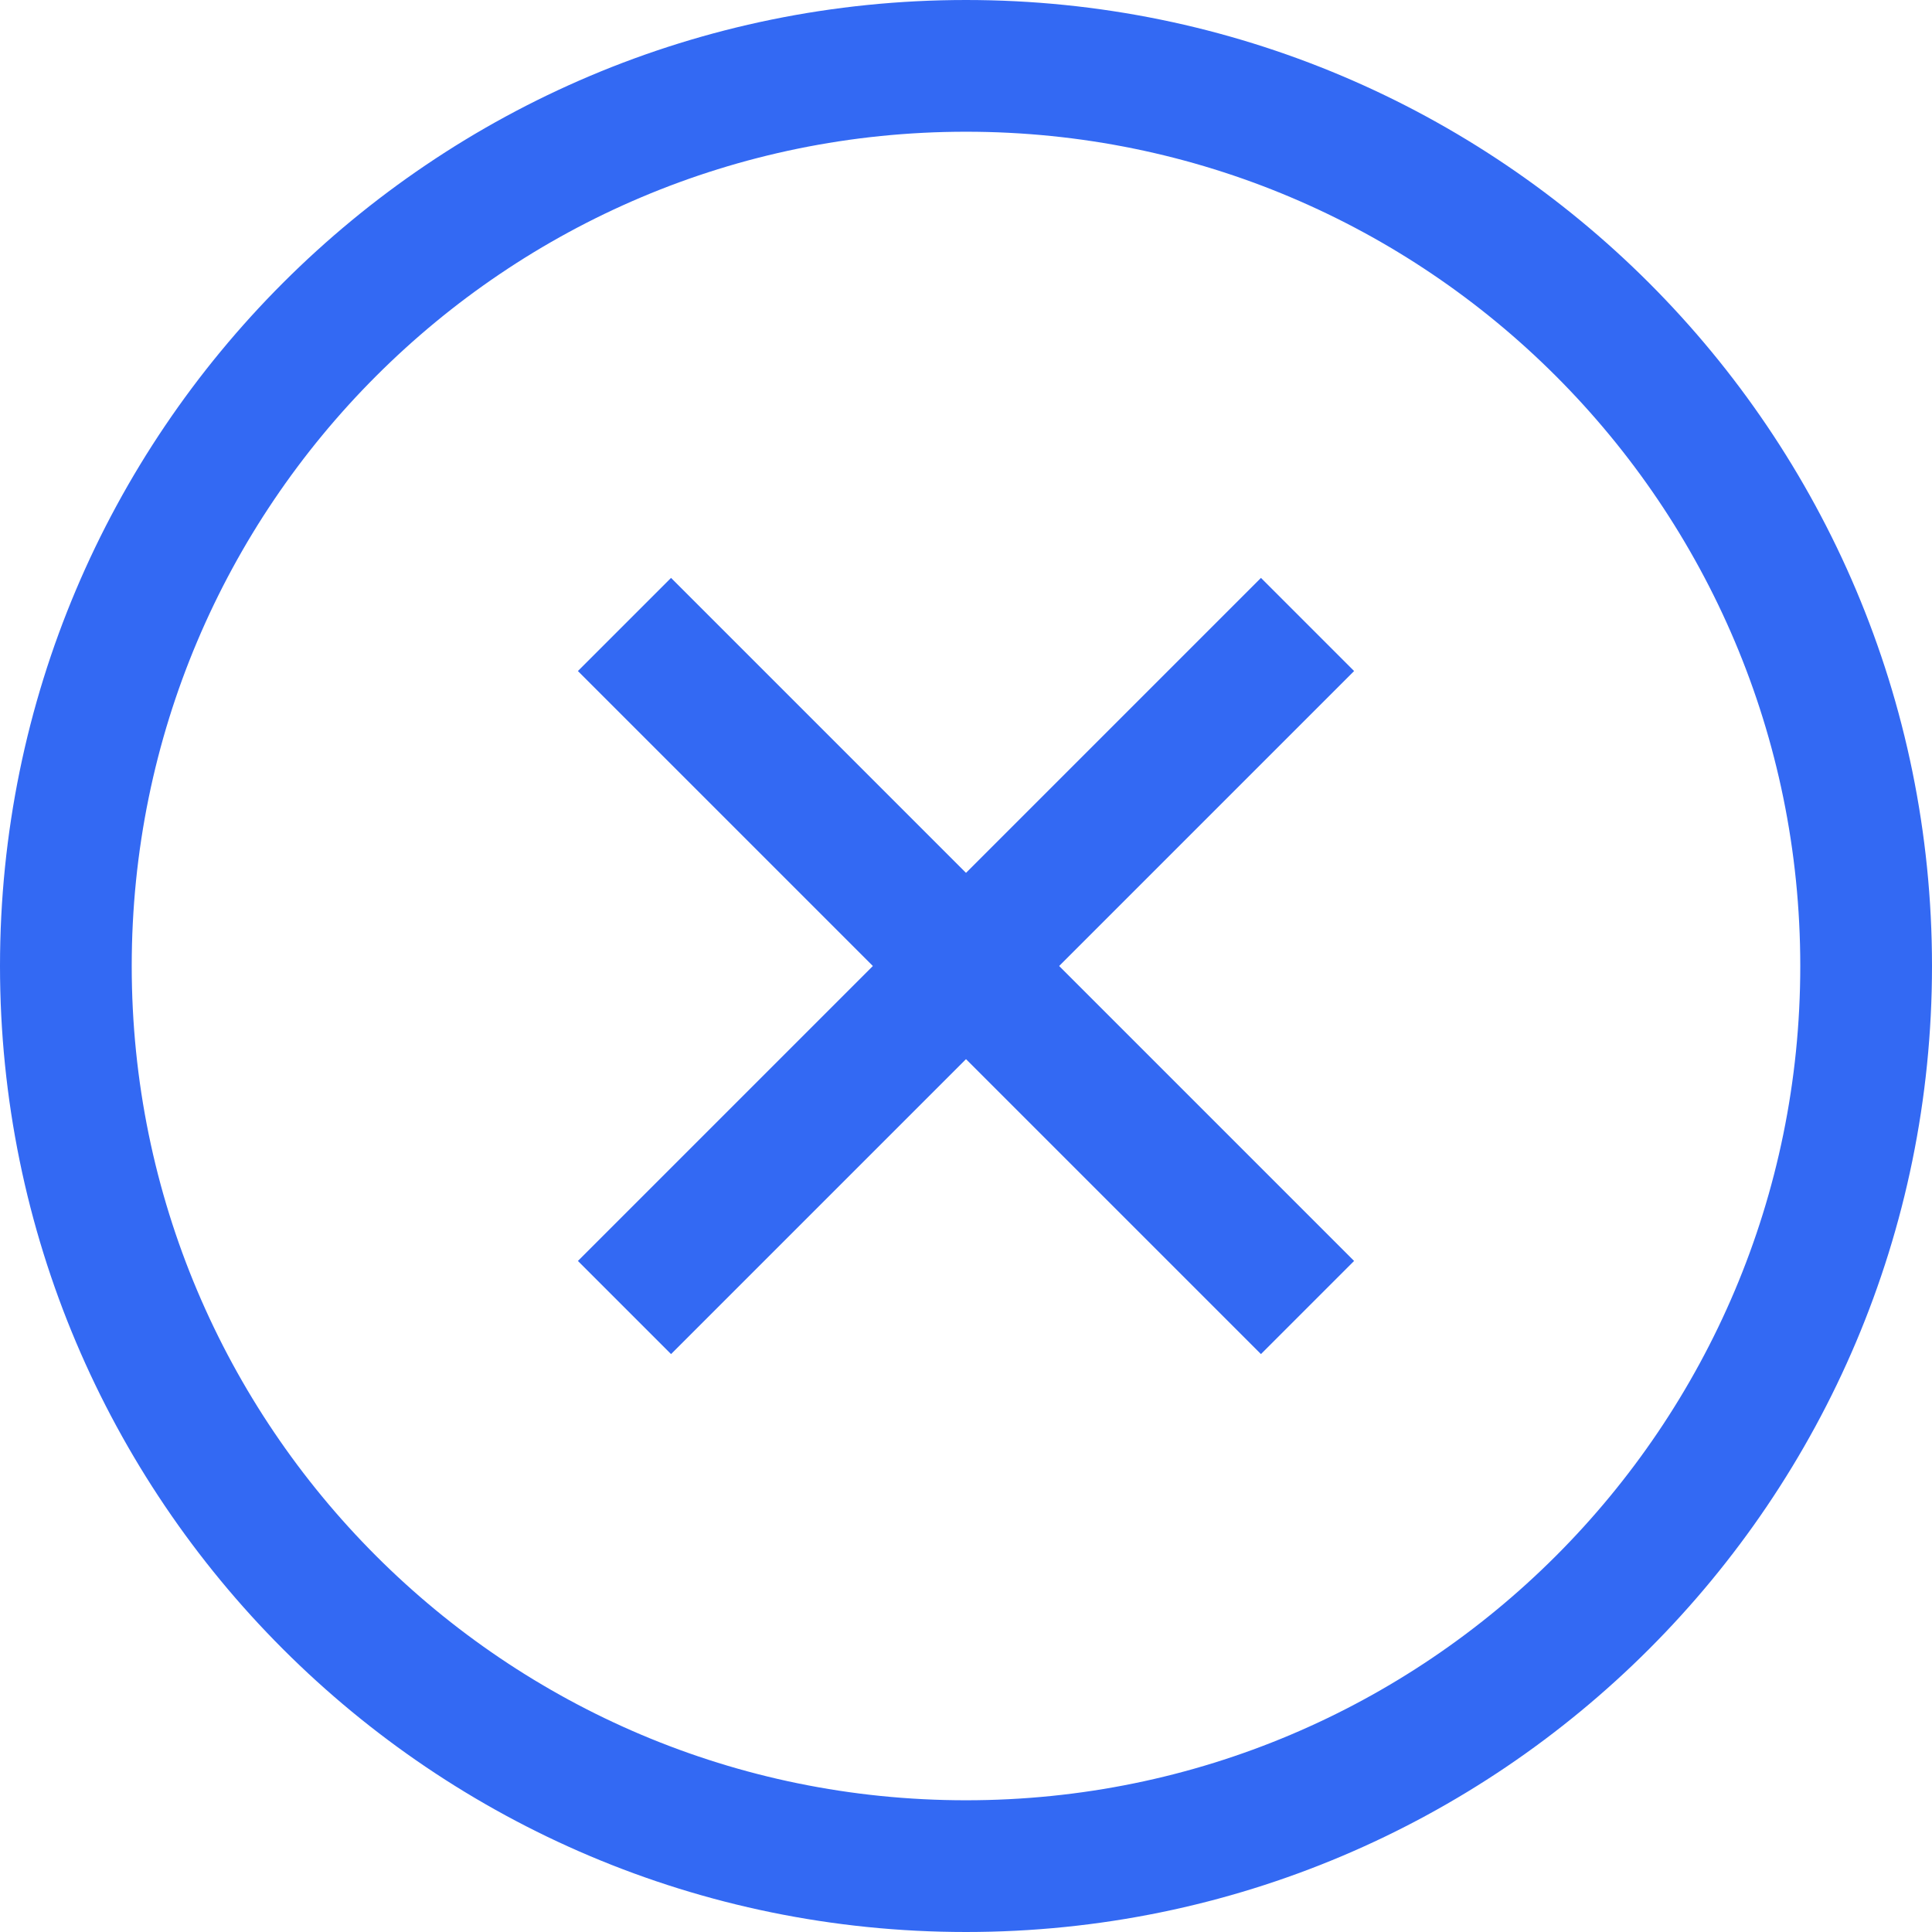
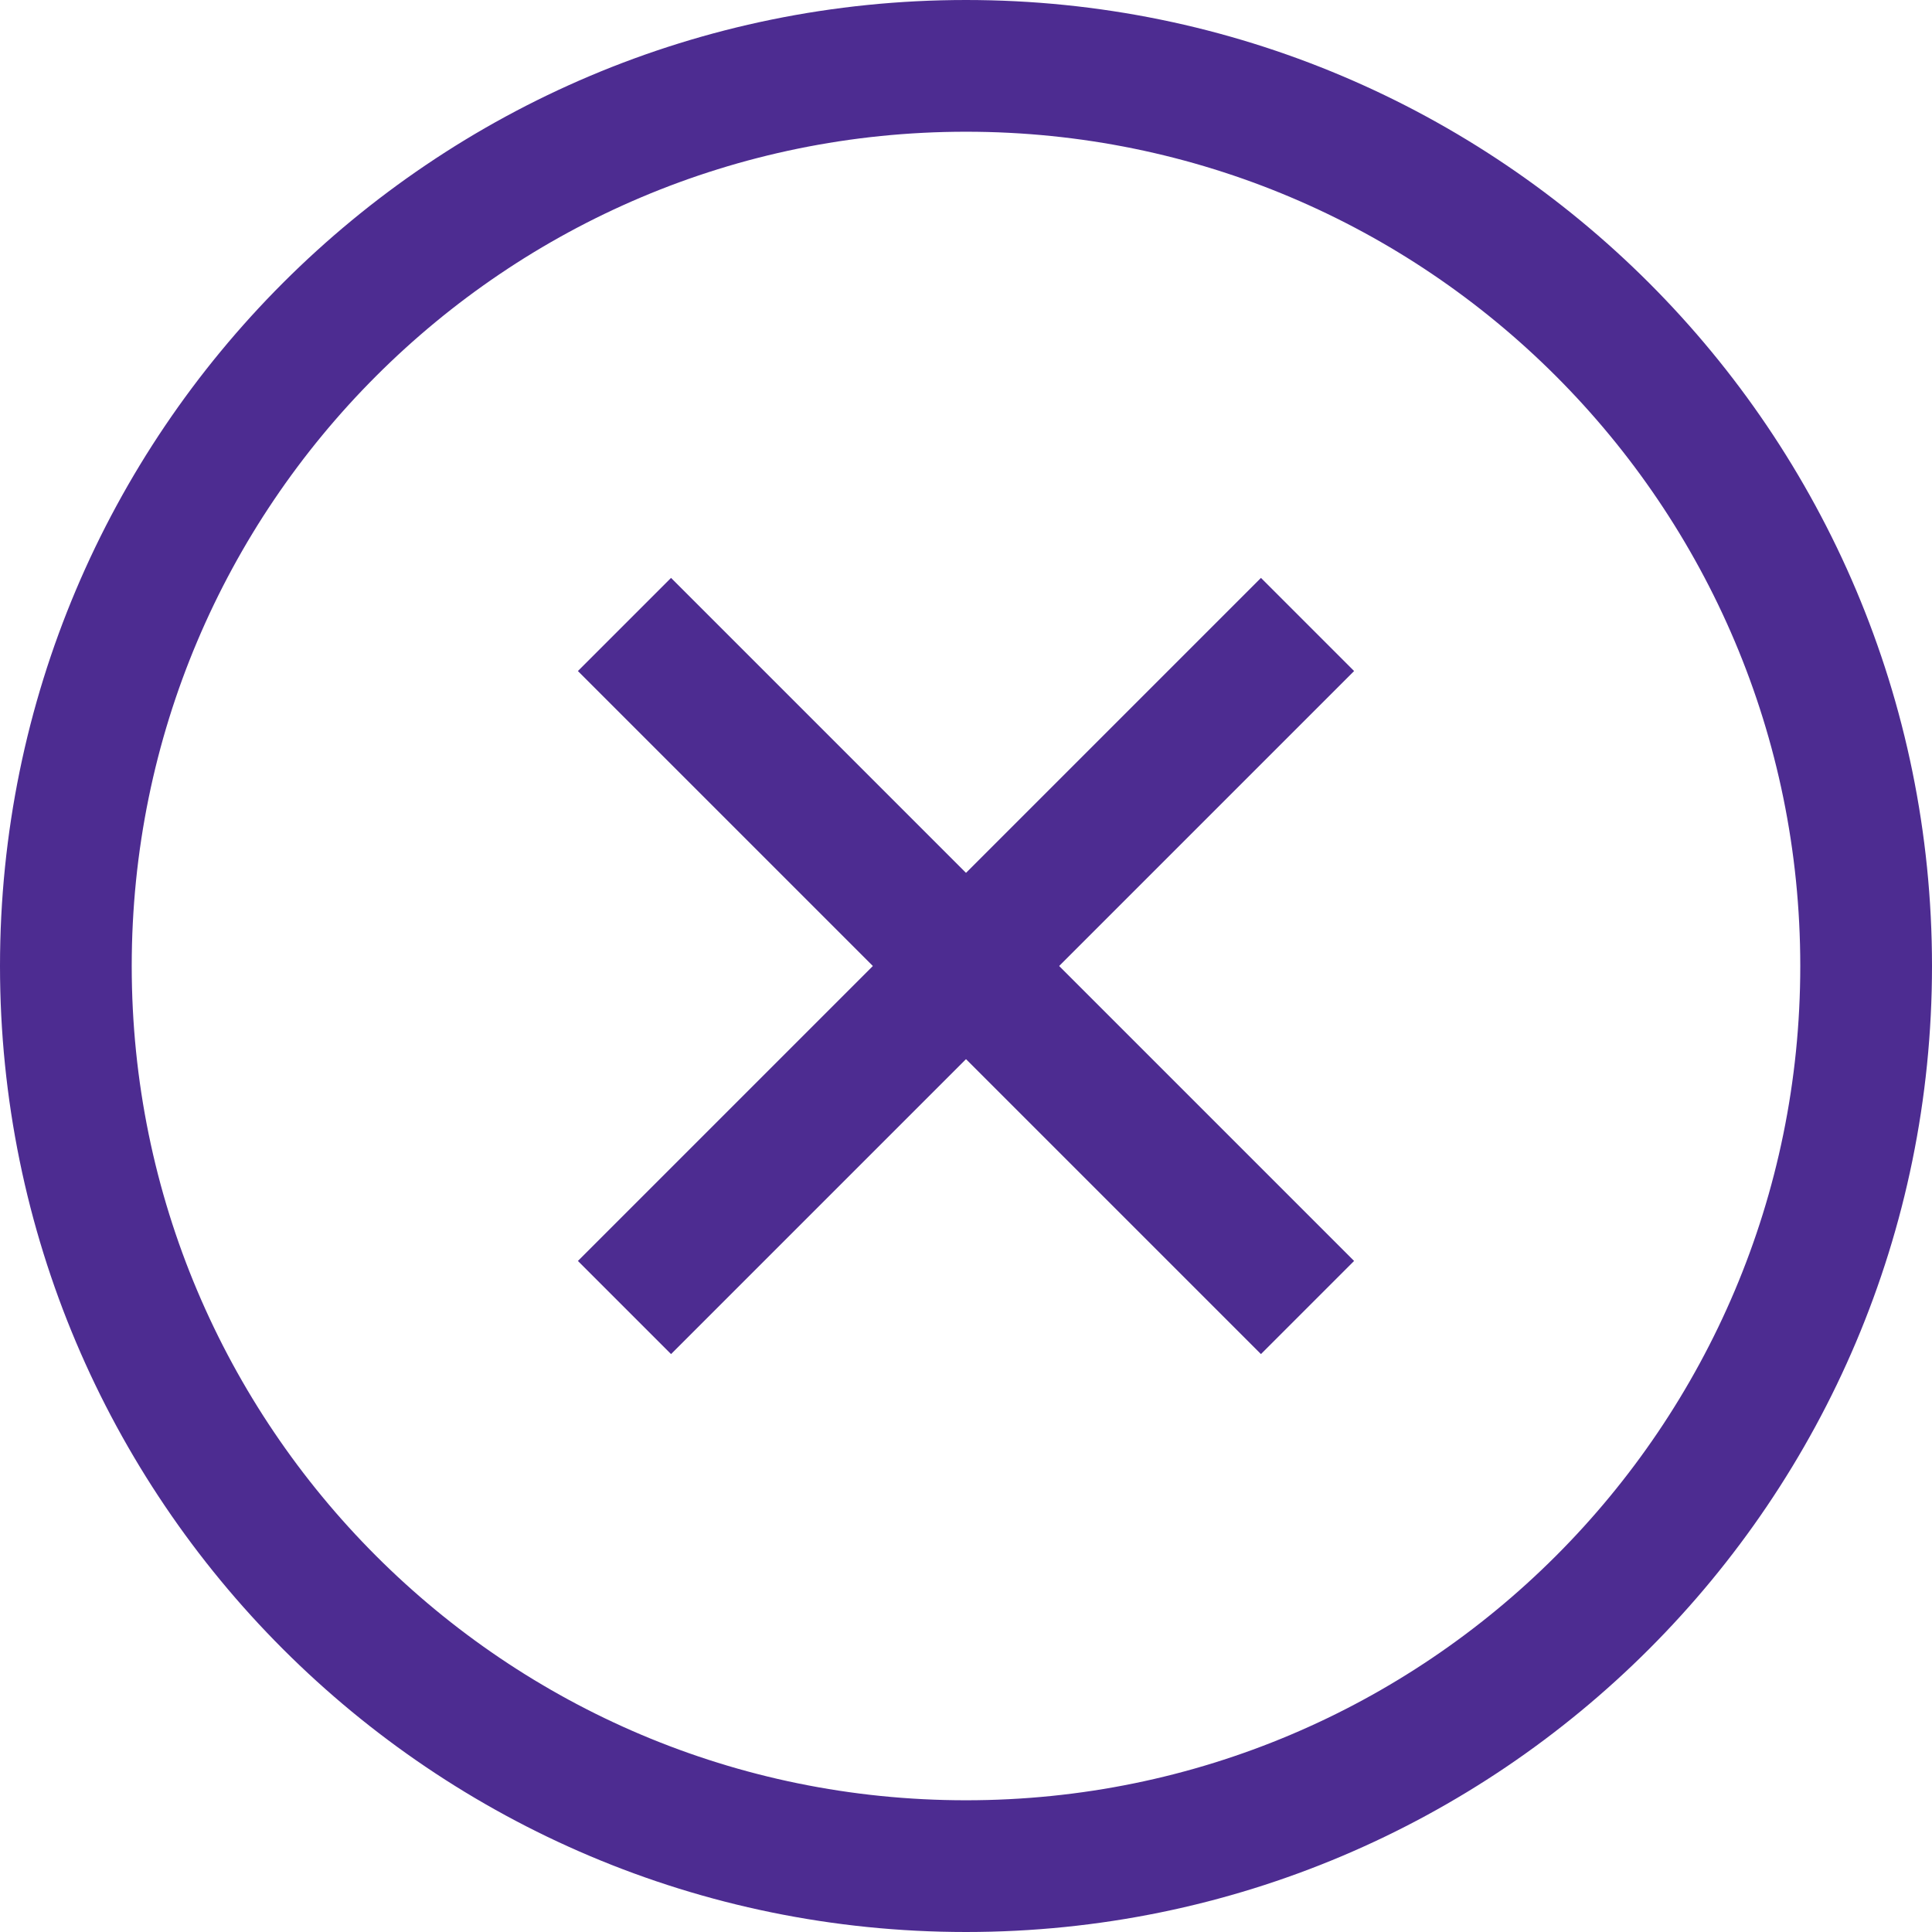
<svg xmlns="http://www.w3.org/2000/svg" width="22" height="22" viewBox="0 0 22 22" fill="none">
-   <circle cx="11" cy="11" r="10.25" stroke="#3369F3" stroke-width="1.5" />
-   <line x1="7.111" y1="7.111" x2="14.889" y2="14.889" stroke="#3369F3" stroke-width="1.5" />
-   <line x1="7.111" y1="14.889" x2="14.889" y2="7.111" stroke="#3369F3" stroke-width="1.5" />
+   <circle cx="11" cy="11" r="10.25" stroke="#4d2c91" stroke-width="1.5" />
+   <line x1="7.111" y1="7.111" x2="14.889" y2="14.889" stroke="#4d2c91" stroke-width="1.5" />
+   <line x1="7.111" y1="14.889" x2="14.889" y2="7.111" stroke="#4d2c91" stroke-width="1.5" />
</svg>
